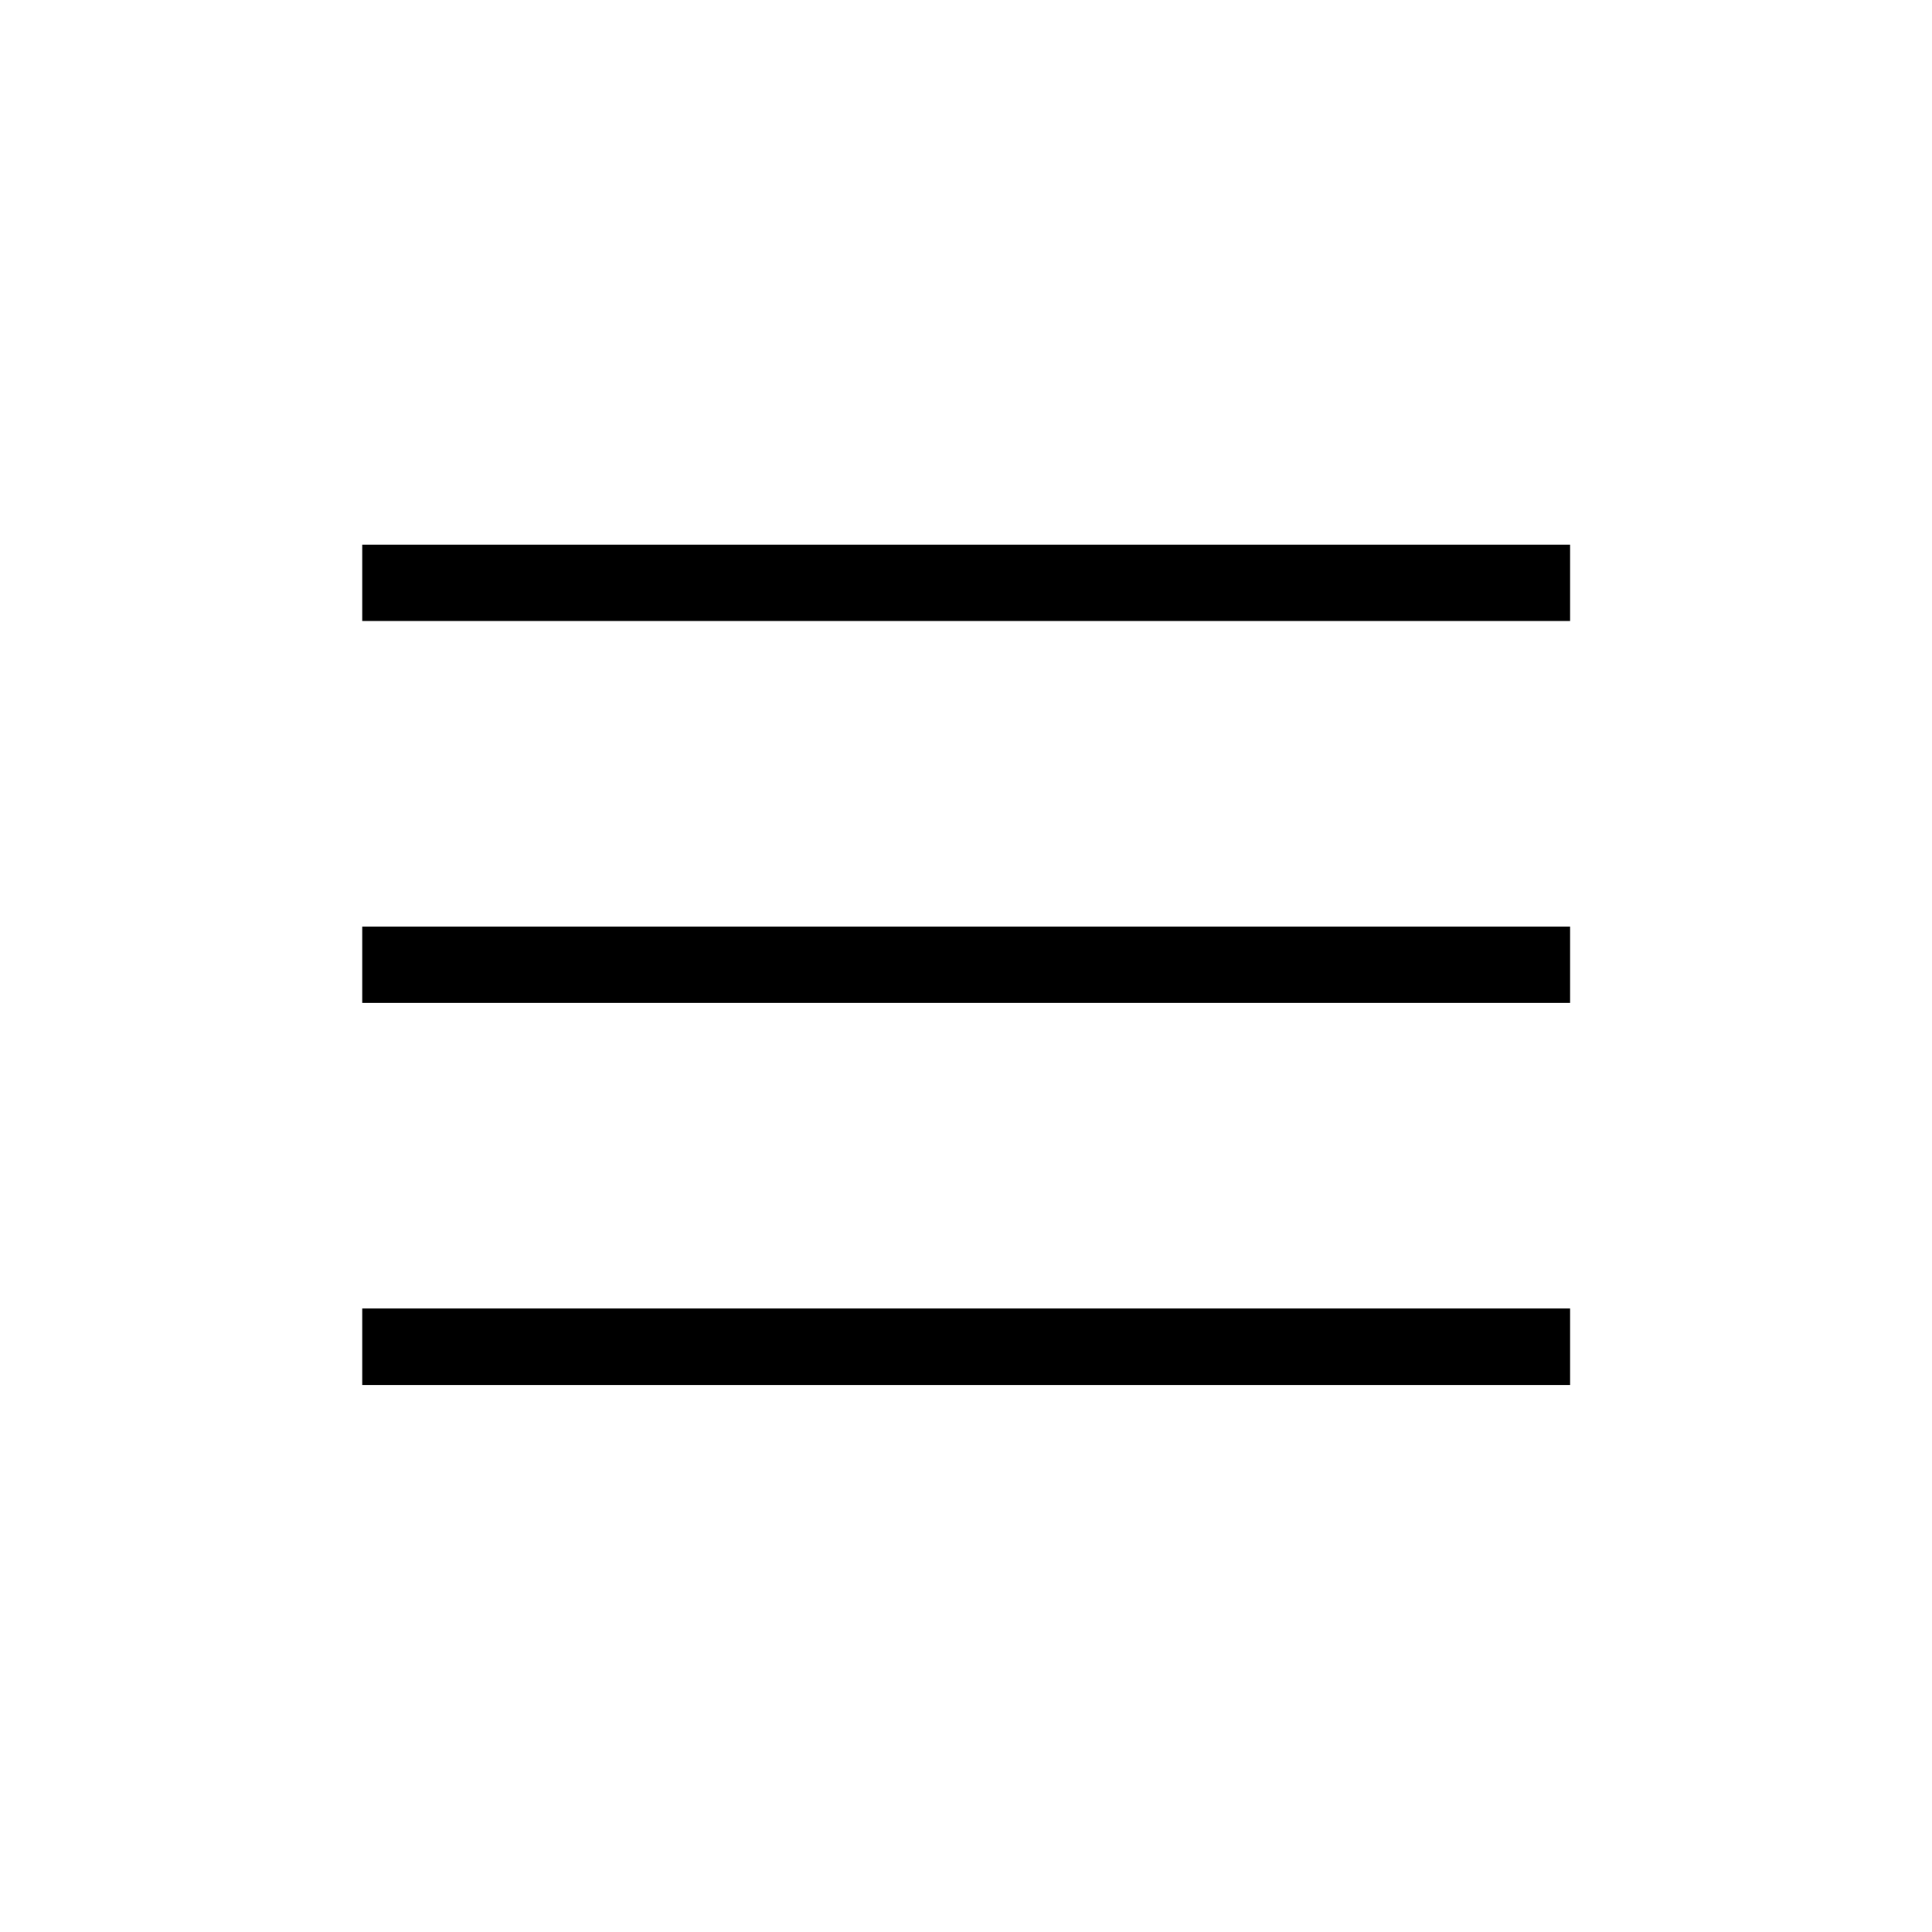
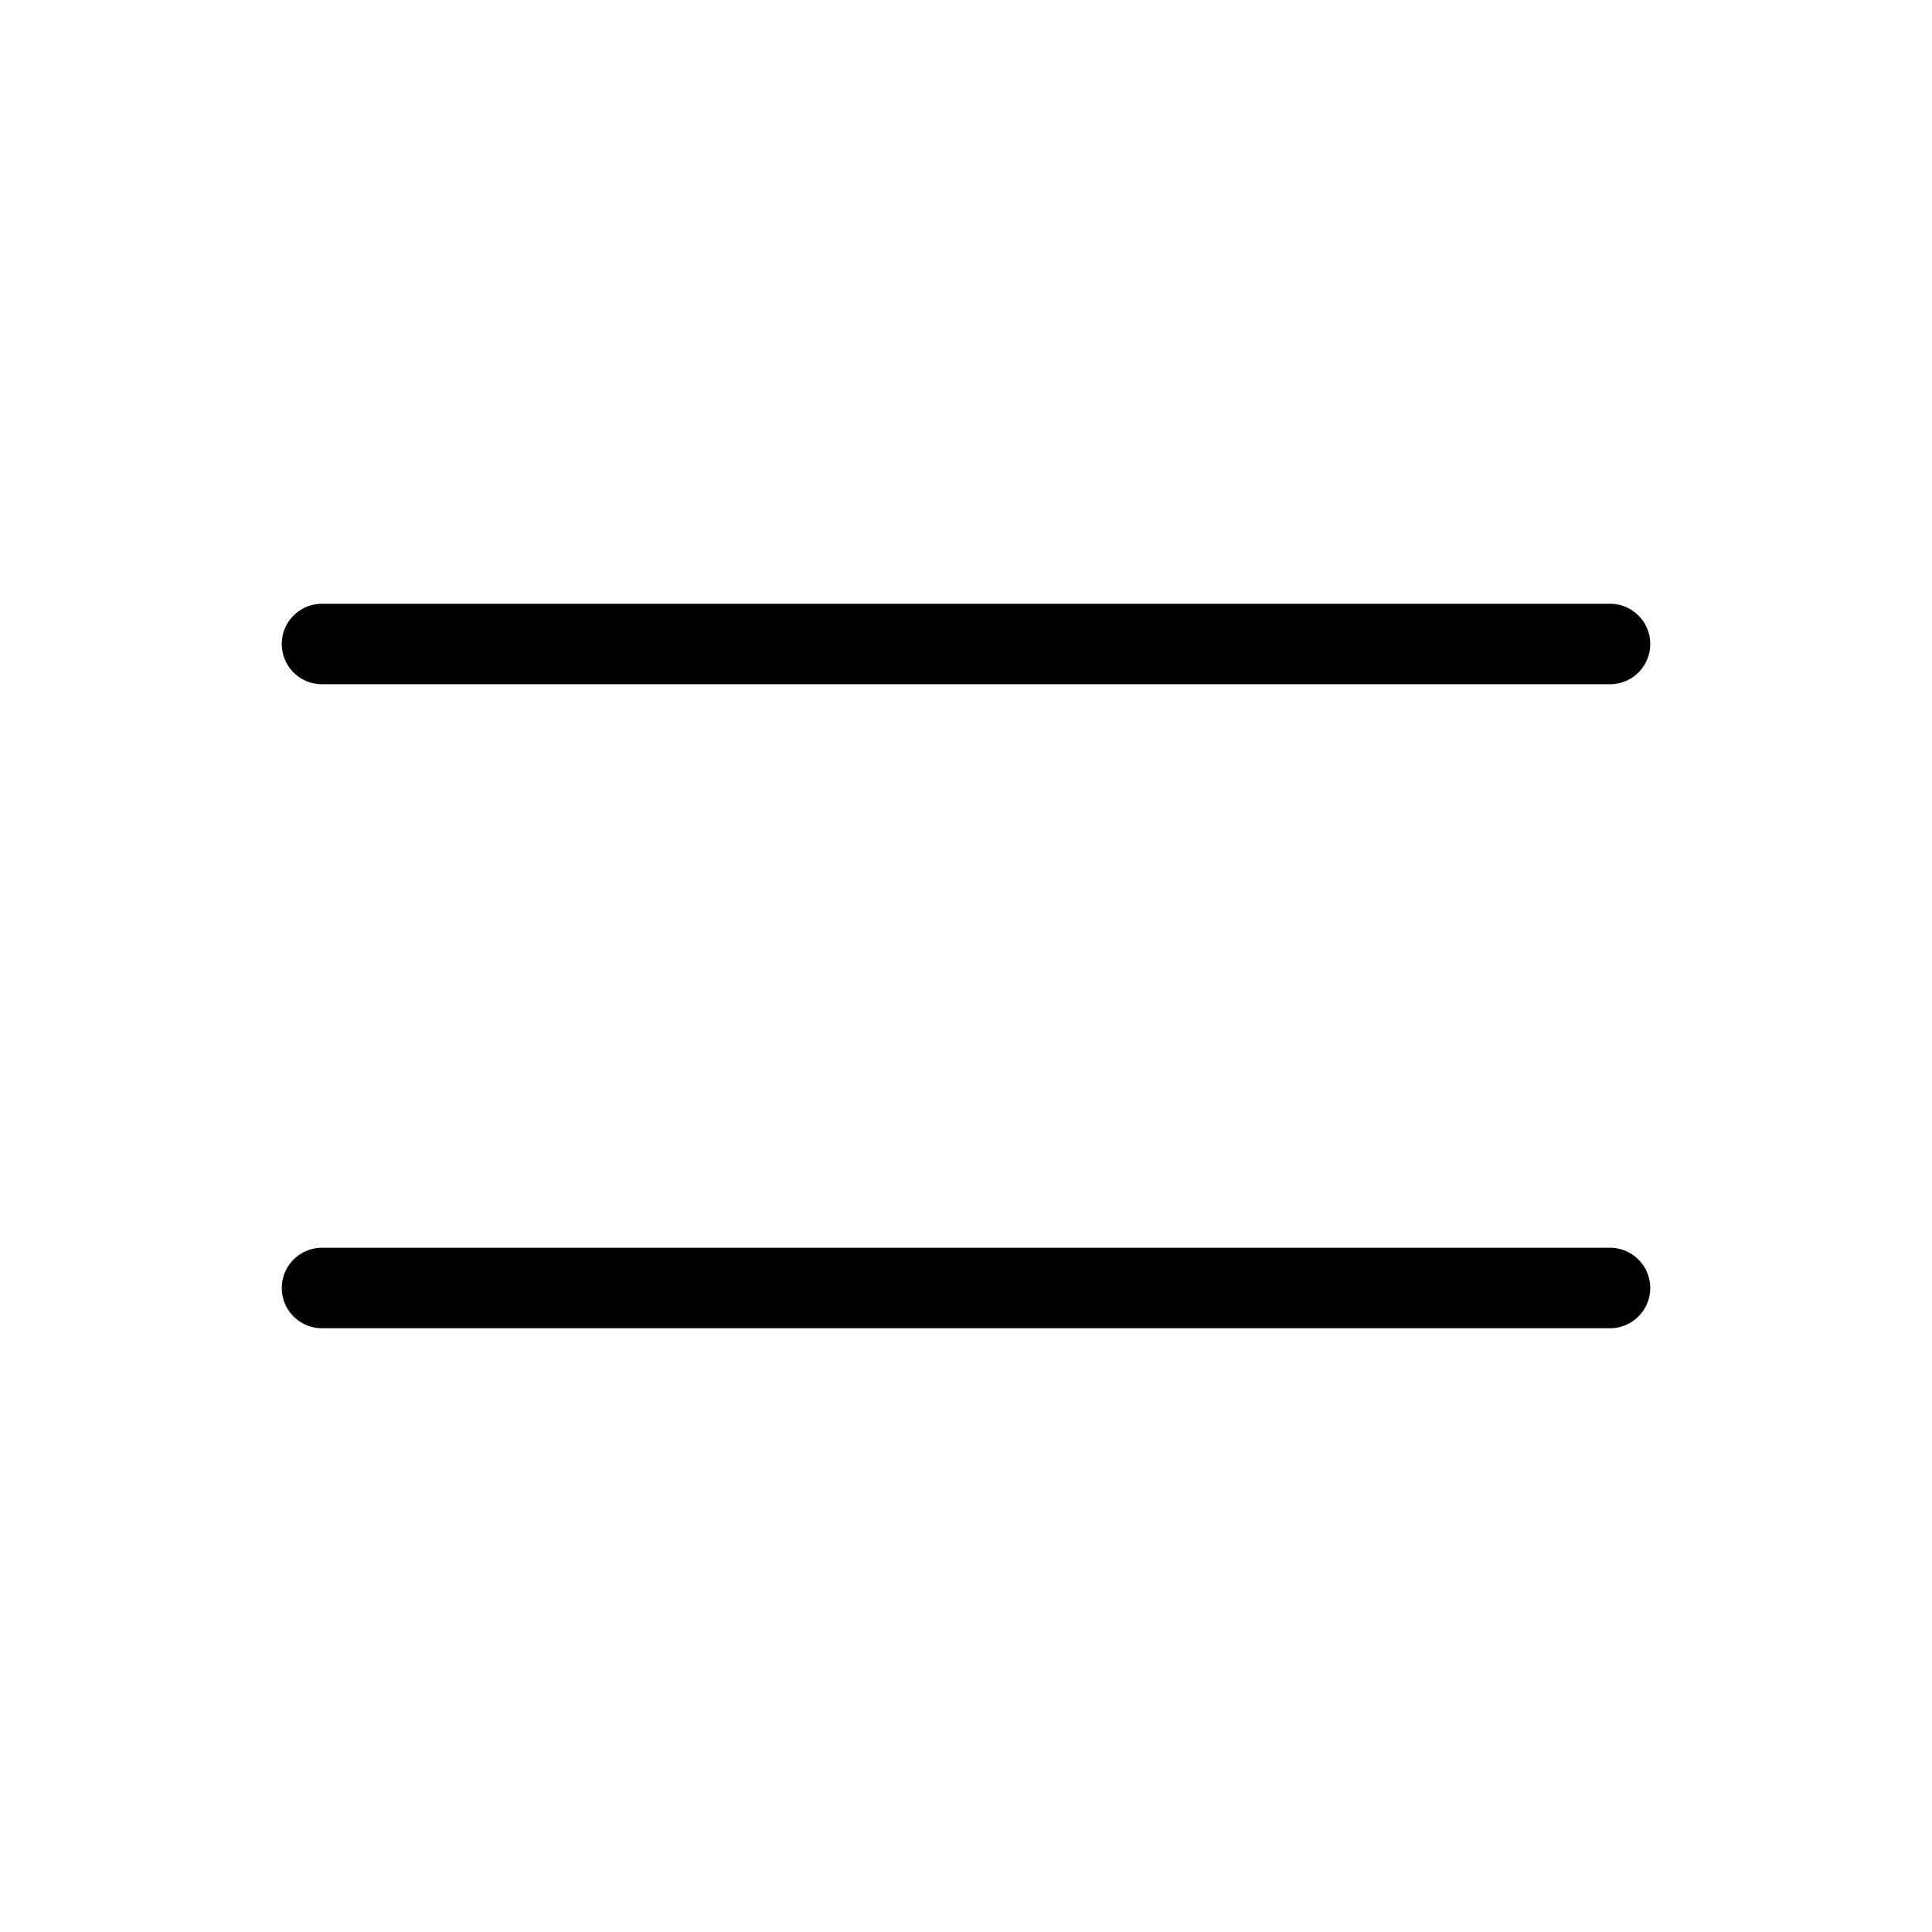
- <svg xmlns="http://www.w3.org/2000/svg" width="32px" height="32px" viewBox="0 0 32 32" version="1.1">
-   <g fill-rule="nonzero" fill="#000000" transform="translate(6, 9)">
-     <path d="M0,0.021 L0,1.286 L20.006,1.286 L20.006,0.021 L0,0.021 Z M0,7.612 L20.006,7.612 L20.006,6.347 L0,6.347 L0,7.612 Z M0,13.939 L20.006,13.939 L20.006,12.673 L0,12.673 L0,13.939 Z" id="Shape" />
-   </g>
+ <svg xmlns="http://www.w3.org/2000/svg" width="40" height="40" viewBox="0 0 24 24" stroke-width="1" stroke="#000000" fill="none" stroke-linecap="round" stroke-linejoin="round">
+   <path stroke="none" d="M0 0h24v24H0z" />
+   <line x1="4" y1="8" x2="20" y2="8" />
+   <line x1="4" y1="16" x2="20" y2="16" />
</svg>
